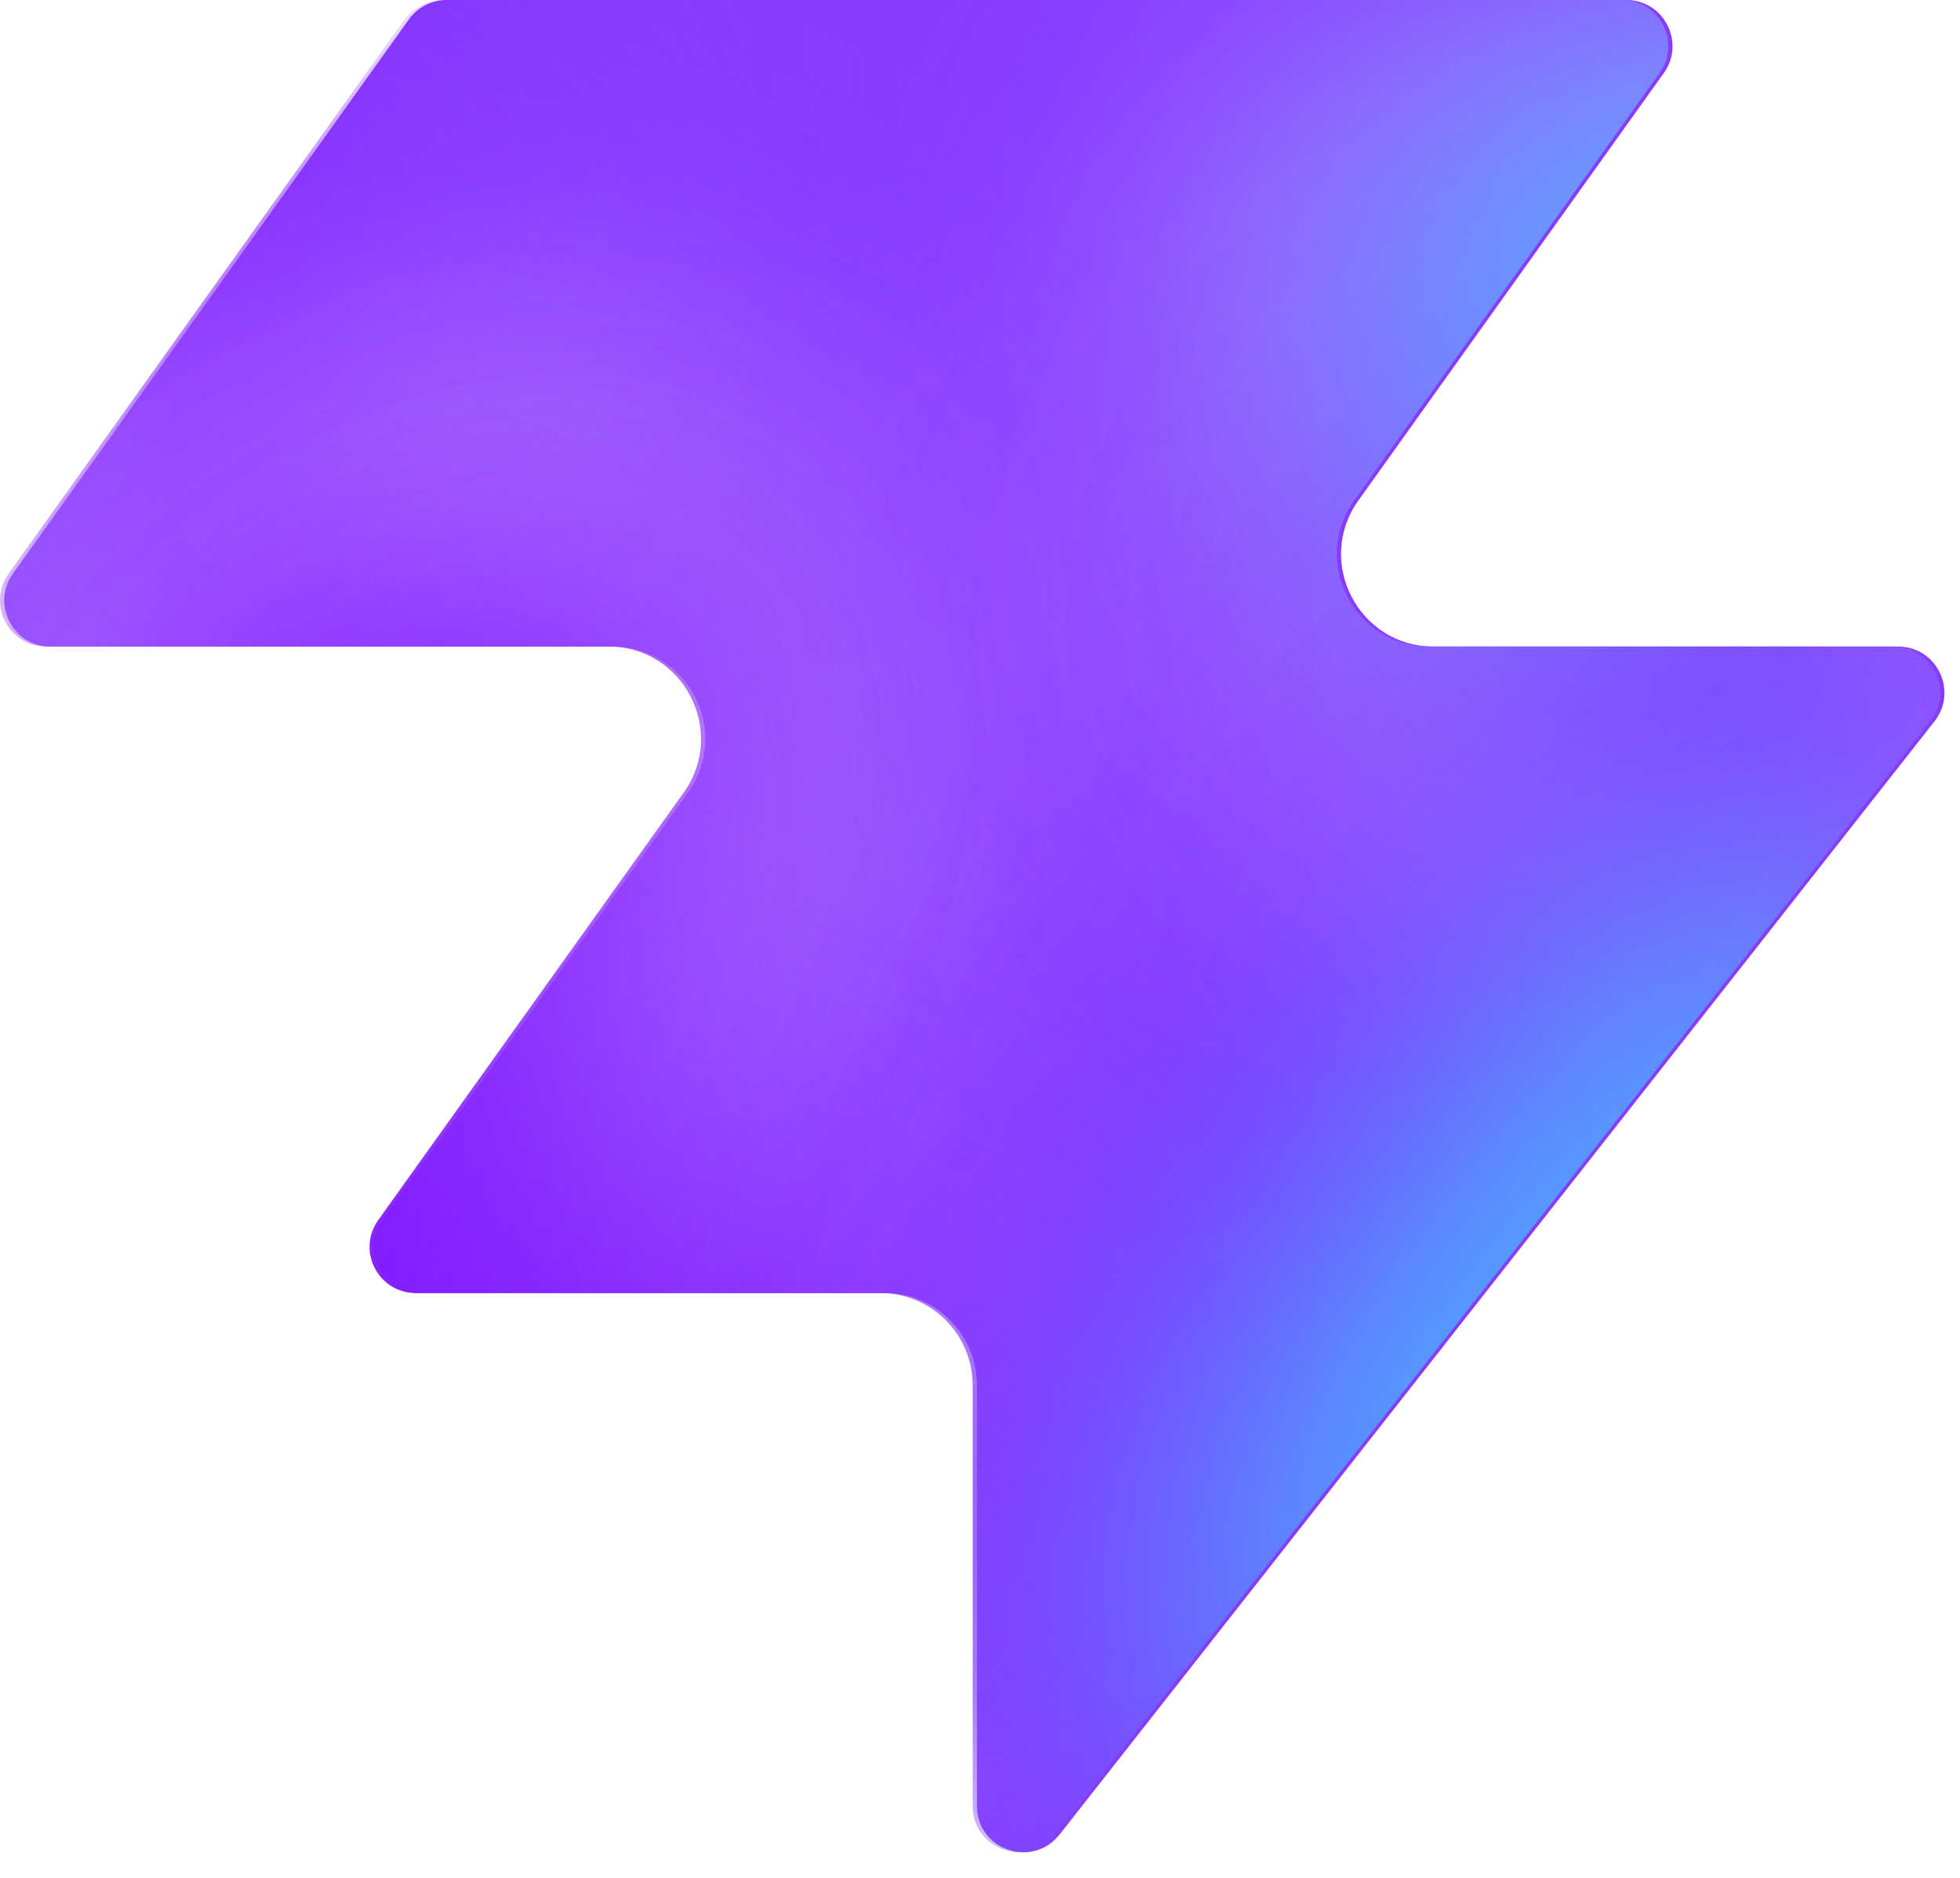
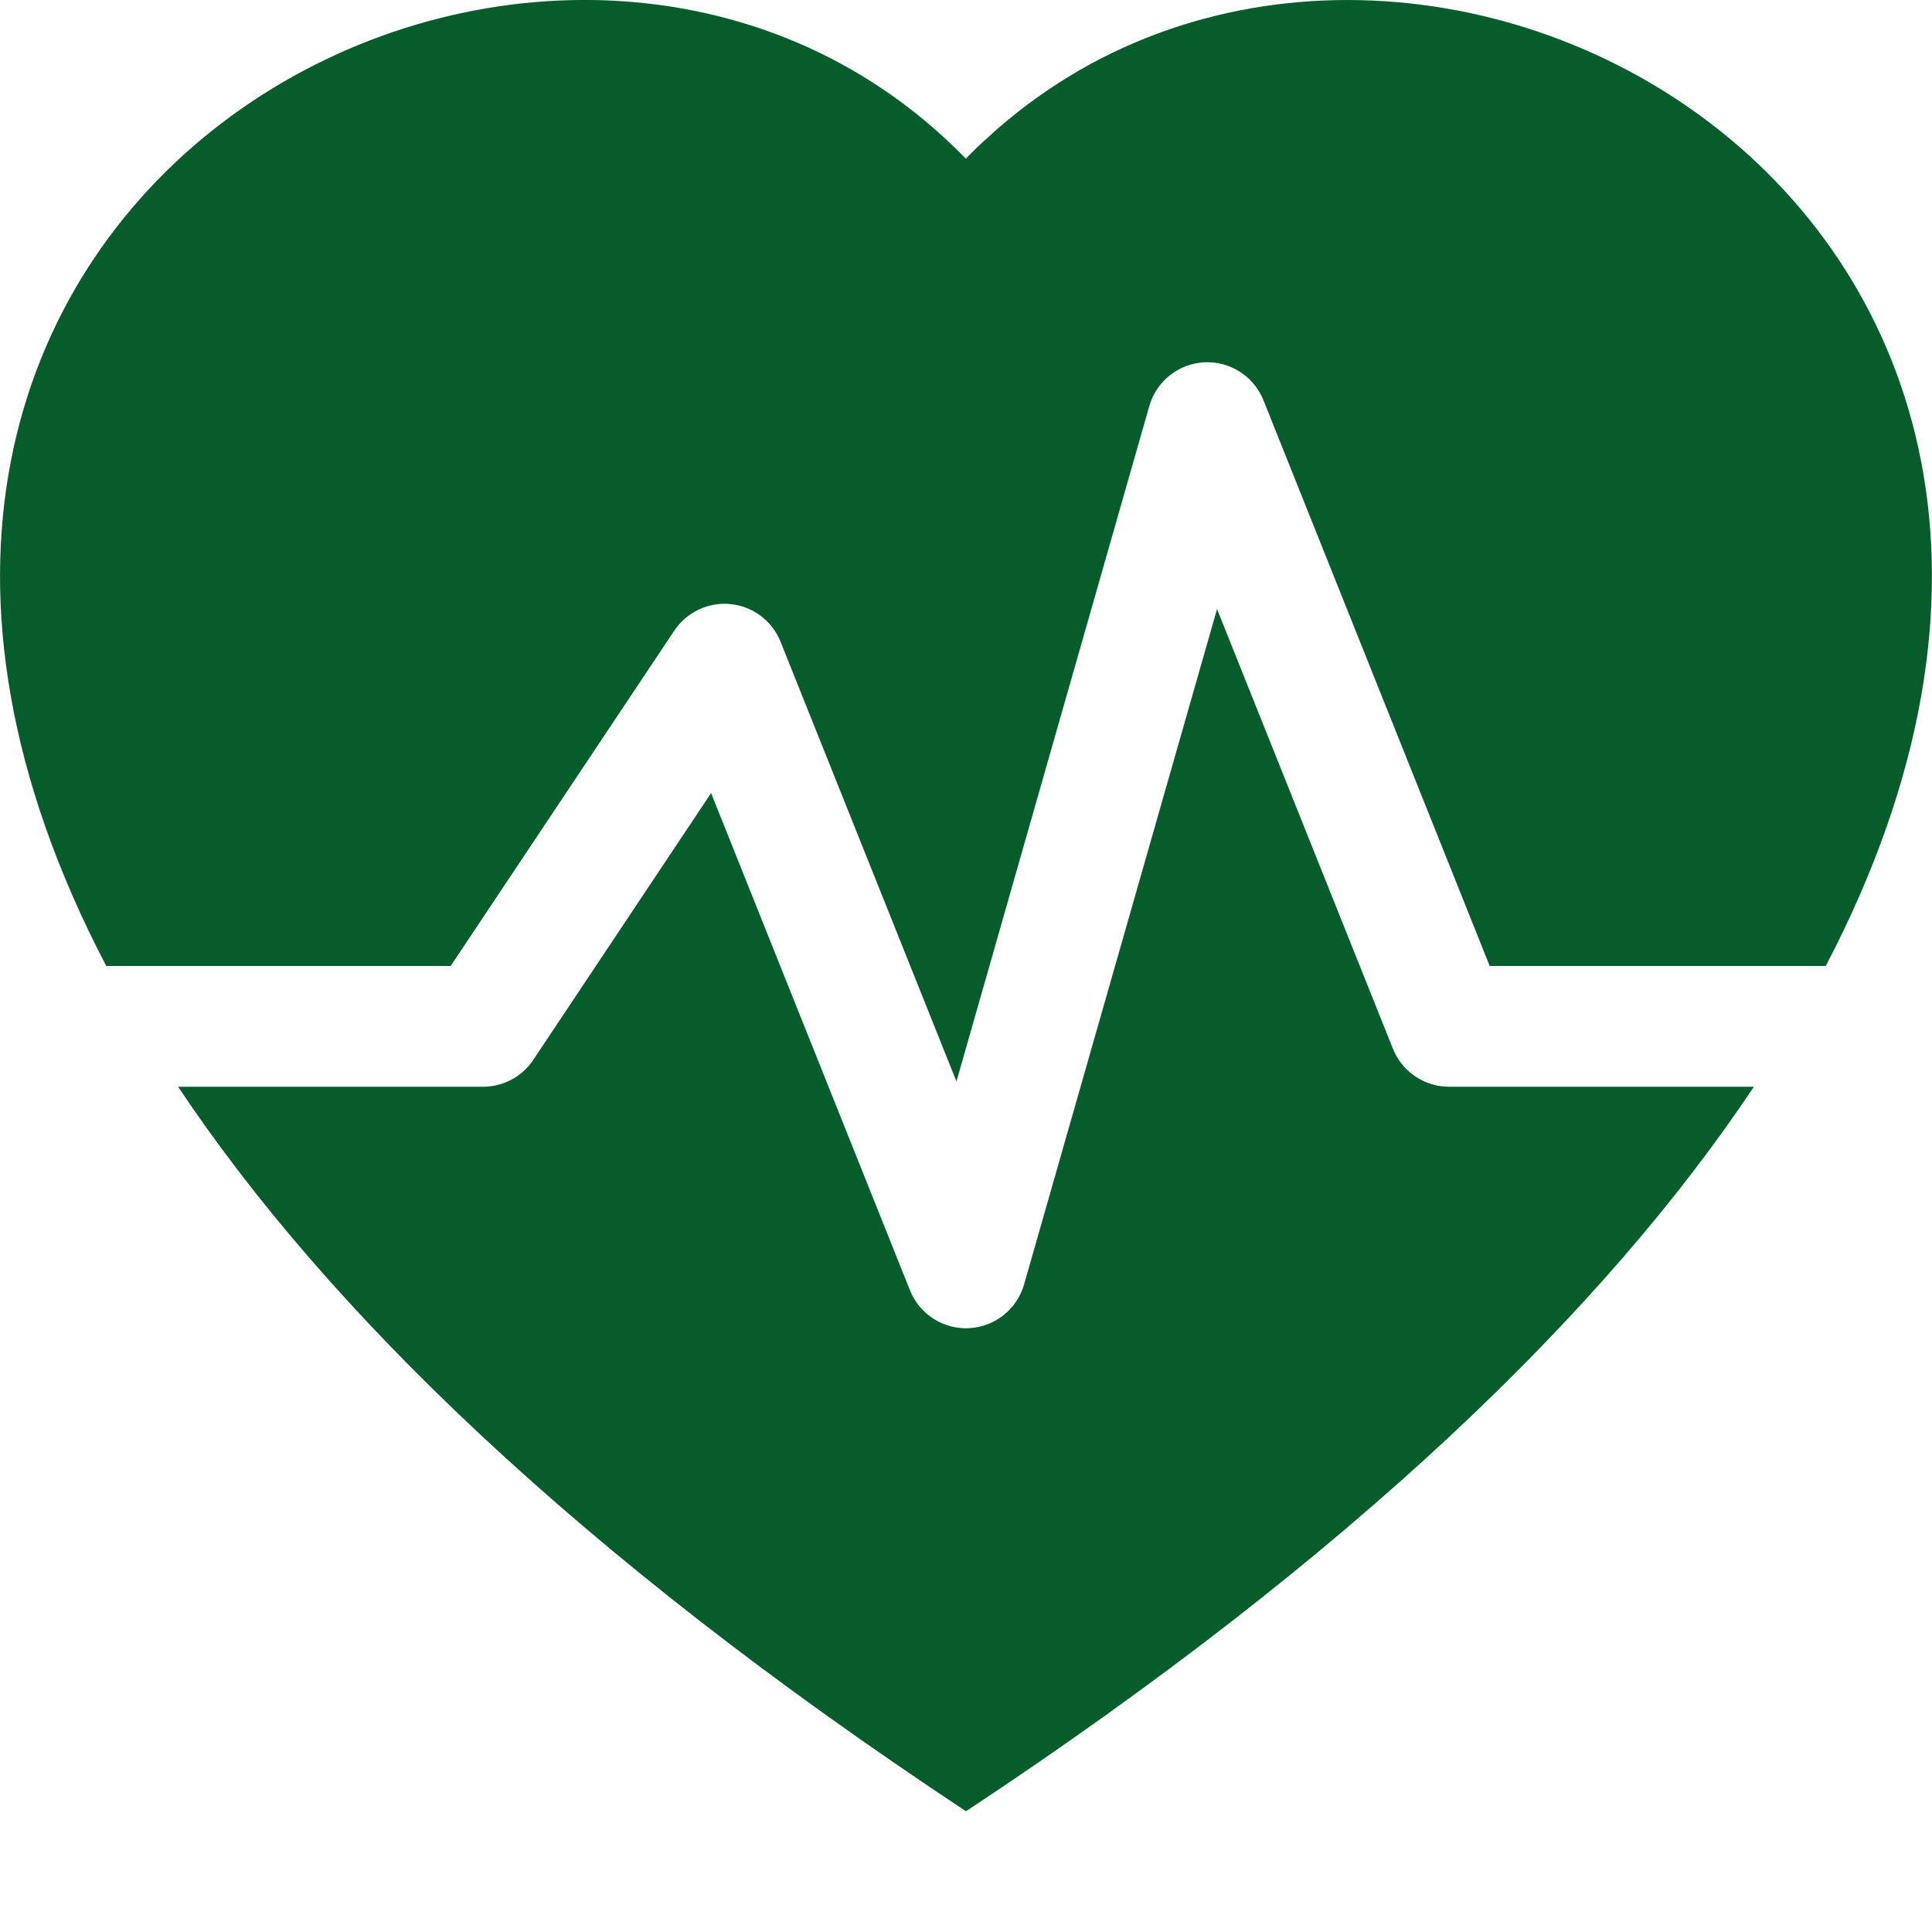
- <svg xmlns="http://www.w3.org/2000/svg" width="48" height="46" fill="none" viewBox="0 0 48 46">
-   <path fill="#863bff" d="M25.946 44.938c-.664.845-2.021.375-2.021-.698V33.937a2.26 2.26 0 0 0-2.262-2.262H10.287c-.92 0-1.456-1.04-.92-1.788l7.48-10.471c1.07-1.497 0-3.578-1.842-3.578H1.237c-.92 0-1.456-1.04-.92-1.788L10.013.474c.214-.297.556-.474.92-.474h28.894c.92 0 1.456 1.04.92 1.788l-7.48 10.471c-1.07 1.498 0 3.579 1.842 3.579h11.377c.943 0 1.473 1.088.89 1.83L25.947 44.94z" style="fill:#863bff;fill:color(display-p3 .525 .23 1);fill-opacity:1" />
-   <mask id="a" width="48" height="46" x="0" y="0" maskUnits="userSpaceOnUse" style="mask-type:alpha">
-     <path fill="#000" d="M25.842 44.938c-.664.844-2.021.375-2.021-.698V33.937a2.26 2.26 0 0 0-2.262-2.262H10.183c-.92 0-1.456-1.04-.92-1.788l7.48-10.471c1.07-1.498 0-3.579-1.842-3.579H1.133c-.92 0-1.456-1.04-.92-1.787L9.91.473c.214-.297.556-.474.92-.474h28.894c.92 0 1.456 1.04.92 1.788l-7.48 10.471c-1.07 1.498 0 3.578 1.842 3.578h11.377c.943 0 1.473 1.088.89 1.832L25.843 44.94z" style="fill:#000;fill-opacity:1" />
-   </mask>
-   <g mask="url(#a)">
-     <g filter="url(#b)">
-       <ellipse cx="5.508" cy="14.704" fill="#ede6ff" rx="5.508" ry="14.704" style="fill:#ede6ff;fill:color(display-p3 .927 .903 1);fill-opacity:1" transform="matrix(.00324 1 1 -.00324 -4.47 31.516)" />
-     </g>
-     <g filter="url(#c)">
-       <ellipse cx="10.399" cy="29.851" fill="#ede6ff" rx="10.399" ry="29.851" style="fill:#ede6ff;fill:color(display-p3 .927 .903 1);fill-opacity:1" transform="matrix(.00324 1 1 -.00324 -39.328 7.883)" />
-     </g>
-     <g filter="url(#d)">
-       <ellipse cx="5.508" cy="30.487" fill="#7e14ff" rx="5.508" ry="30.487" style="fill:#7e14ff;fill:color(display-p3 .492 .077 1);fill-opacity:1" transform="rotate(89.814 -25.913 -14.639)scale(1 -1)" />
-     </g>
-     <g filter="url(#e)">
-       <ellipse cx="5.508" cy="30.599" fill="#7e14ff" rx="5.508" ry="30.599" style="fill:#7e14ff;fill:color(display-p3 .492 .077 1);fill-opacity:1" transform="rotate(89.814 -32.644 -3.334)scale(1 -1)" />
-     </g>
-     <g filter="url(#f)">
-       <ellipse cx="5.508" cy="30.599" fill="#7e14ff" rx="5.508" ry="30.599" style="fill:#7e14ff;fill:color(display-p3 .492 .077 1);fill-opacity:1" transform="matrix(.00324 1 1 -.00324 -34.34 30.47)" />
-     </g>
-     <g filter="url(#g)">
-       <ellipse cx="14.072" cy="22.078" fill="#ede6ff" rx="14.072" ry="22.078" style="fill:#ede6ff;fill:color(display-p3 .927 .903 1);fill-opacity:1" transform="rotate(93.35 24.506 48.493)scale(-1 1)" />
-     </g>
-     <g filter="url(#h)">
-       <ellipse cx="3.47" cy="21.501" fill="#7e14ff" rx="3.47" ry="21.501" style="fill:#7e14ff;fill:color(display-p3 .492 .077 1);fill-opacity:1" transform="rotate(89.009 28.708 47.59)scale(-1 1)" />
-     </g>
-     <g filter="url(#i)">
-       <ellipse cx="3.47" cy="21.501" fill="#7e14ff" rx="3.47" ry="21.501" style="fill:#7e14ff;fill:color(display-p3 .492 .077 1);fill-opacity:1" transform="rotate(89.009 28.708 47.59)scale(-1 1)" />
-     </g>
-     <g filter="url(#j)">
-       <ellipse cx=".387" cy="8.972" fill="#7e14ff" rx="4.407" ry="29.108" style="fill:#7e14ff;fill:color(display-p3 .492 .077 1);fill-opacity:1" transform="rotate(39.51 .387 8.972)" />
-     </g>
-     <g filter="url(#k)">
-       <ellipse cx="47.523" cy="-6.092" fill="#7e14ff" rx="4.407" ry="29.108" style="fill:#7e14ff;fill:color(display-p3 .492 .077 1);fill-opacity:1" transform="rotate(37.892 47.523 -6.092)" />
-     </g>
-     <g filter="url(#l)">
-       <ellipse cx="41.412" cy="6.333" fill="#47bfff" rx="5.971" ry="9.665" style="fill:#47bfff;fill:color(display-p3 .28 .748 1);fill-opacity:1" transform="rotate(37.892 41.412 6.333)" />
-     </g>
-     <g filter="url(#m)">
-       <ellipse cx="-1.879" cy="38.332" fill="#7e14ff" rx="4.407" ry="29.108" style="fill:#7e14ff;fill:color(display-p3 .492 .077 1);fill-opacity:1" transform="rotate(37.892 -1.88 38.332)" />
-     </g>
-     <g filter="url(#n)">
-       <ellipse cx="-1.879" cy="38.332" fill="#7e14ff" rx="4.407" ry="29.108" style="fill:#7e14ff;fill:color(display-p3 .492 .077 1);fill-opacity:1" transform="rotate(37.892 -1.88 38.332)" />
-     </g>
-     <g filter="url(#o)">
-       <ellipse cx="35.651" cy="29.907" fill="#7e14ff" rx="4.407" ry="29.108" style="fill:#7e14ff;fill:color(display-p3 .492 .077 1);fill-opacity:1" transform="rotate(37.892 35.651 29.907)" />
-     </g>
-     <g filter="url(#p)">
-       <ellipse cx="38.418" cy="32.4" fill="#47bfff" rx="5.971" ry="15.297" style="fill:#47bfff;fill:color(display-p3 .28 .748 1);fill-opacity:1" transform="rotate(37.892 38.418 32.4)" />
-     </g>
-   </g>
-   <defs>
-     <filter id="b" width="60.045" height="41.654" x="-19.77" y="16.149" color-interpolation-filters="sRGB" filterUnits="userSpaceOnUse">
-       <feFlood flood-opacity="0" result="BackgroundImageFix" />
-       <feBlend in="SourceGraphic" in2="BackgroundImageFix" result="shape" />
-       <feGaussianBlur result="effect1_foregroundBlur_2002_17158" stdDeviation="7.659" />
-     </filter>
-     <filter id="c" width="90.34" height="51.437" x="-54.613" y="-7.533" color-interpolation-filters="sRGB" filterUnits="userSpaceOnUse">
-       <feFlood flood-opacity="0" result="BackgroundImageFix" />
-       <feBlend in="SourceGraphic" in2="BackgroundImageFix" result="shape" />
-       <feGaussianBlur result="effect1_foregroundBlur_2002_17158" stdDeviation="7.659" />
-     </filter>
-     <filter id="d" width="79.355" height="29.4" x="-49.64" y="2.03" color-interpolation-filters="sRGB" filterUnits="userSpaceOnUse">
-       <feFlood flood-opacity="0" result="BackgroundImageFix" />
-       <feBlend in="SourceGraphic" in2="BackgroundImageFix" result="shape" />
-       <feGaussianBlur result="effect1_foregroundBlur_2002_17158" stdDeviation="4.596" />
-     </filter>
-     <filter id="e" width="79.579" height="29.4" x="-45.045" y="20.029" color-interpolation-filters="sRGB" filterUnits="userSpaceOnUse">
-       <feFlood flood-opacity="0" result="BackgroundImageFix" />
-       <feBlend in="SourceGraphic" in2="BackgroundImageFix" result="shape" />
-       <feGaussianBlur result="effect1_foregroundBlur_2002_17158" stdDeviation="4.596" />
-     </filter>
-     <filter id="f" width="79.579" height="29.4" x="-43.513" y="21.178" color-interpolation-filters="sRGB" filterUnits="userSpaceOnUse">
-       <feFlood flood-opacity="0" result="BackgroundImageFix" />
-       <feBlend in="SourceGraphic" in2="BackgroundImageFix" result="shape" />
-       <feGaussianBlur result="effect1_foregroundBlur_2002_17158" stdDeviation="4.596" />
-     </filter>
-     <filter id="g" width="74.749" height="58.852" x="15.756" y="-17.901" color-interpolation-filters="sRGB" filterUnits="userSpaceOnUse">
-       <feFlood flood-opacity="0" result="BackgroundImageFix" />
-       <feBlend in="SourceGraphic" in2="BackgroundImageFix" result="shape" />
-       <feGaussianBlur result="effect1_foregroundBlur_2002_17158" stdDeviation="7.659" />
-     </filter>
-     <filter id="h" width="61.377" height="25.362" x="23.548" y="2.284" color-interpolation-filters="sRGB" filterUnits="userSpaceOnUse">
-       <feFlood flood-opacity="0" result="BackgroundImageFix" />
-       <feBlend in="SourceGraphic" in2="BackgroundImageFix" result="shape" />
-       <feGaussianBlur result="effect1_foregroundBlur_2002_17158" stdDeviation="4.596" />
-     </filter>
-     <filter id="i" width="61.377" height="25.362" x="23.548" y="2.284" color-interpolation-filters="sRGB" filterUnits="userSpaceOnUse">
-       <feFlood flood-opacity="0" result="BackgroundImageFix" />
-       <feBlend in="SourceGraphic" in2="BackgroundImageFix" result="shape" />
-       <feGaussianBlur result="effect1_foregroundBlur_2002_17158" stdDeviation="4.596" />
-     </filter>
-     <filter id="j" width="56.045" height="63.649" x="-27.636" y="-22.853" color-interpolation-filters="sRGB" filterUnits="userSpaceOnUse">
-       <feFlood flood-opacity="0" result="BackgroundImageFix" />
-       <feBlend in="SourceGraphic" in2="BackgroundImageFix" result="shape" />
-       <feGaussianBlur result="effect1_foregroundBlur_2002_17158" stdDeviation="4.596" />
-     </filter>
-     <filter id="k" width="54.814" height="64.646" x="20.116" y="-38.415" color-interpolation-filters="sRGB" filterUnits="userSpaceOnUse">
-       <feFlood flood-opacity="0" result="BackgroundImageFix" />
-       <feBlend in="SourceGraphic" in2="BackgroundImageFix" result="shape" />
-       <feGaussianBlur result="effect1_foregroundBlur_2002_17158" stdDeviation="4.596" />
-     </filter>
-     <filter id="l" width="33.541" height="35.313" x="24.641" y="-11.323" color-interpolation-filters="sRGB" filterUnits="userSpaceOnUse">
-       <feFlood flood-opacity="0" result="BackgroundImageFix" />
-       <feBlend in="SourceGraphic" in2="BackgroundImageFix" result="shape" />
-       <feGaussianBlur result="effect1_foregroundBlur_2002_17158" stdDeviation="4.596" />
-     </filter>
-     <filter id="m" width="54.814" height="64.646" x="-29.286" y="6.009" color-interpolation-filters="sRGB" filterUnits="userSpaceOnUse">
-       <feFlood flood-opacity="0" result="BackgroundImageFix" />
-       <feBlend in="SourceGraphic" in2="BackgroundImageFix" result="shape" />
-       <feGaussianBlur result="effect1_foregroundBlur_2002_17158" stdDeviation="4.596" />
-     </filter>
-     <filter id="n" width="54.814" height="64.646" x="-29.286" y="6.009" color-interpolation-filters="sRGB" filterUnits="userSpaceOnUse">
-       <feFlood flood-opacity="0" result="BackgroundImageFix" />
-       <feBlend in="SourceGraphic" in2="BackgroundImageFix" result="shape" />
-       <feGaussianBlur result="effect1_foregroundBlur_2002_17158" stdDeviation="4.596" />
-     </filter>
-     <filter id="o" width="54.814" height="64.646" x="8.244" y="-2.416" color-interpolation-filters="sRGB" filterUnits="userSpaceOnUse">
-       <feFlood flood-opacity="0" result="BackgroundImageFix" />
-       <feBlend in="SourceGraphic" in2="BackgroundImageFix" result="shape" />
-       <feGaussianBlur result="effect1_foregroundBlur_2002_17158" stdDeviation="4.596" />
-     </filter>
-     <filter id="p" width="39.409" height="43.623" x="18.713" y="10.588" color-interpolation-filters="sRGB" filterUnits="userSpaceOnUse">
-       <feFlood flood-opacity="0" result="BackgroundImageFix" />
-       <feBlend in="SourceGraphic" in2="BackgroundImageFix" result="shape" />
-       <feGaussianBlur result="effect1_foregroundBlur_2002_17158" stdDeviation="4.596" />
-     </filter>
-   </defs>
+ <svg xmlns="http://www.w3.org/2000/svg" width="16" height="16" fill="#075c2c" class="bi bi-heart-pulse-fill" viewBox="0 0 16 16">
+   <path d="M1.475 9C2.702 10.84 4.779 12.871 8 15c3.221-2.129 5.298-4.16 6.525-6H12a.5.5 0 0 1-.464-.314l-1.457-3.642-1.598 5.593a.5.5 0 0 1-.945.049L5.889 6.568l-1.473 2.21A.5.5 0 0 1 4 9z" />
+   <path d="M.88 8C-2.427 1.68 4.41-2 7.823 1.143q.09.083.176.171a3 3 0 0 1 .176-.17C11.59-2 18.426 1.68 15.12 8h-2.783l-1.874-4.686a.5.5 0 0 0-.945.049L7.921 8.956 6.464 5.314a.5.5 0 0 0-.88-.091L3.732 8z" />
</svg>
